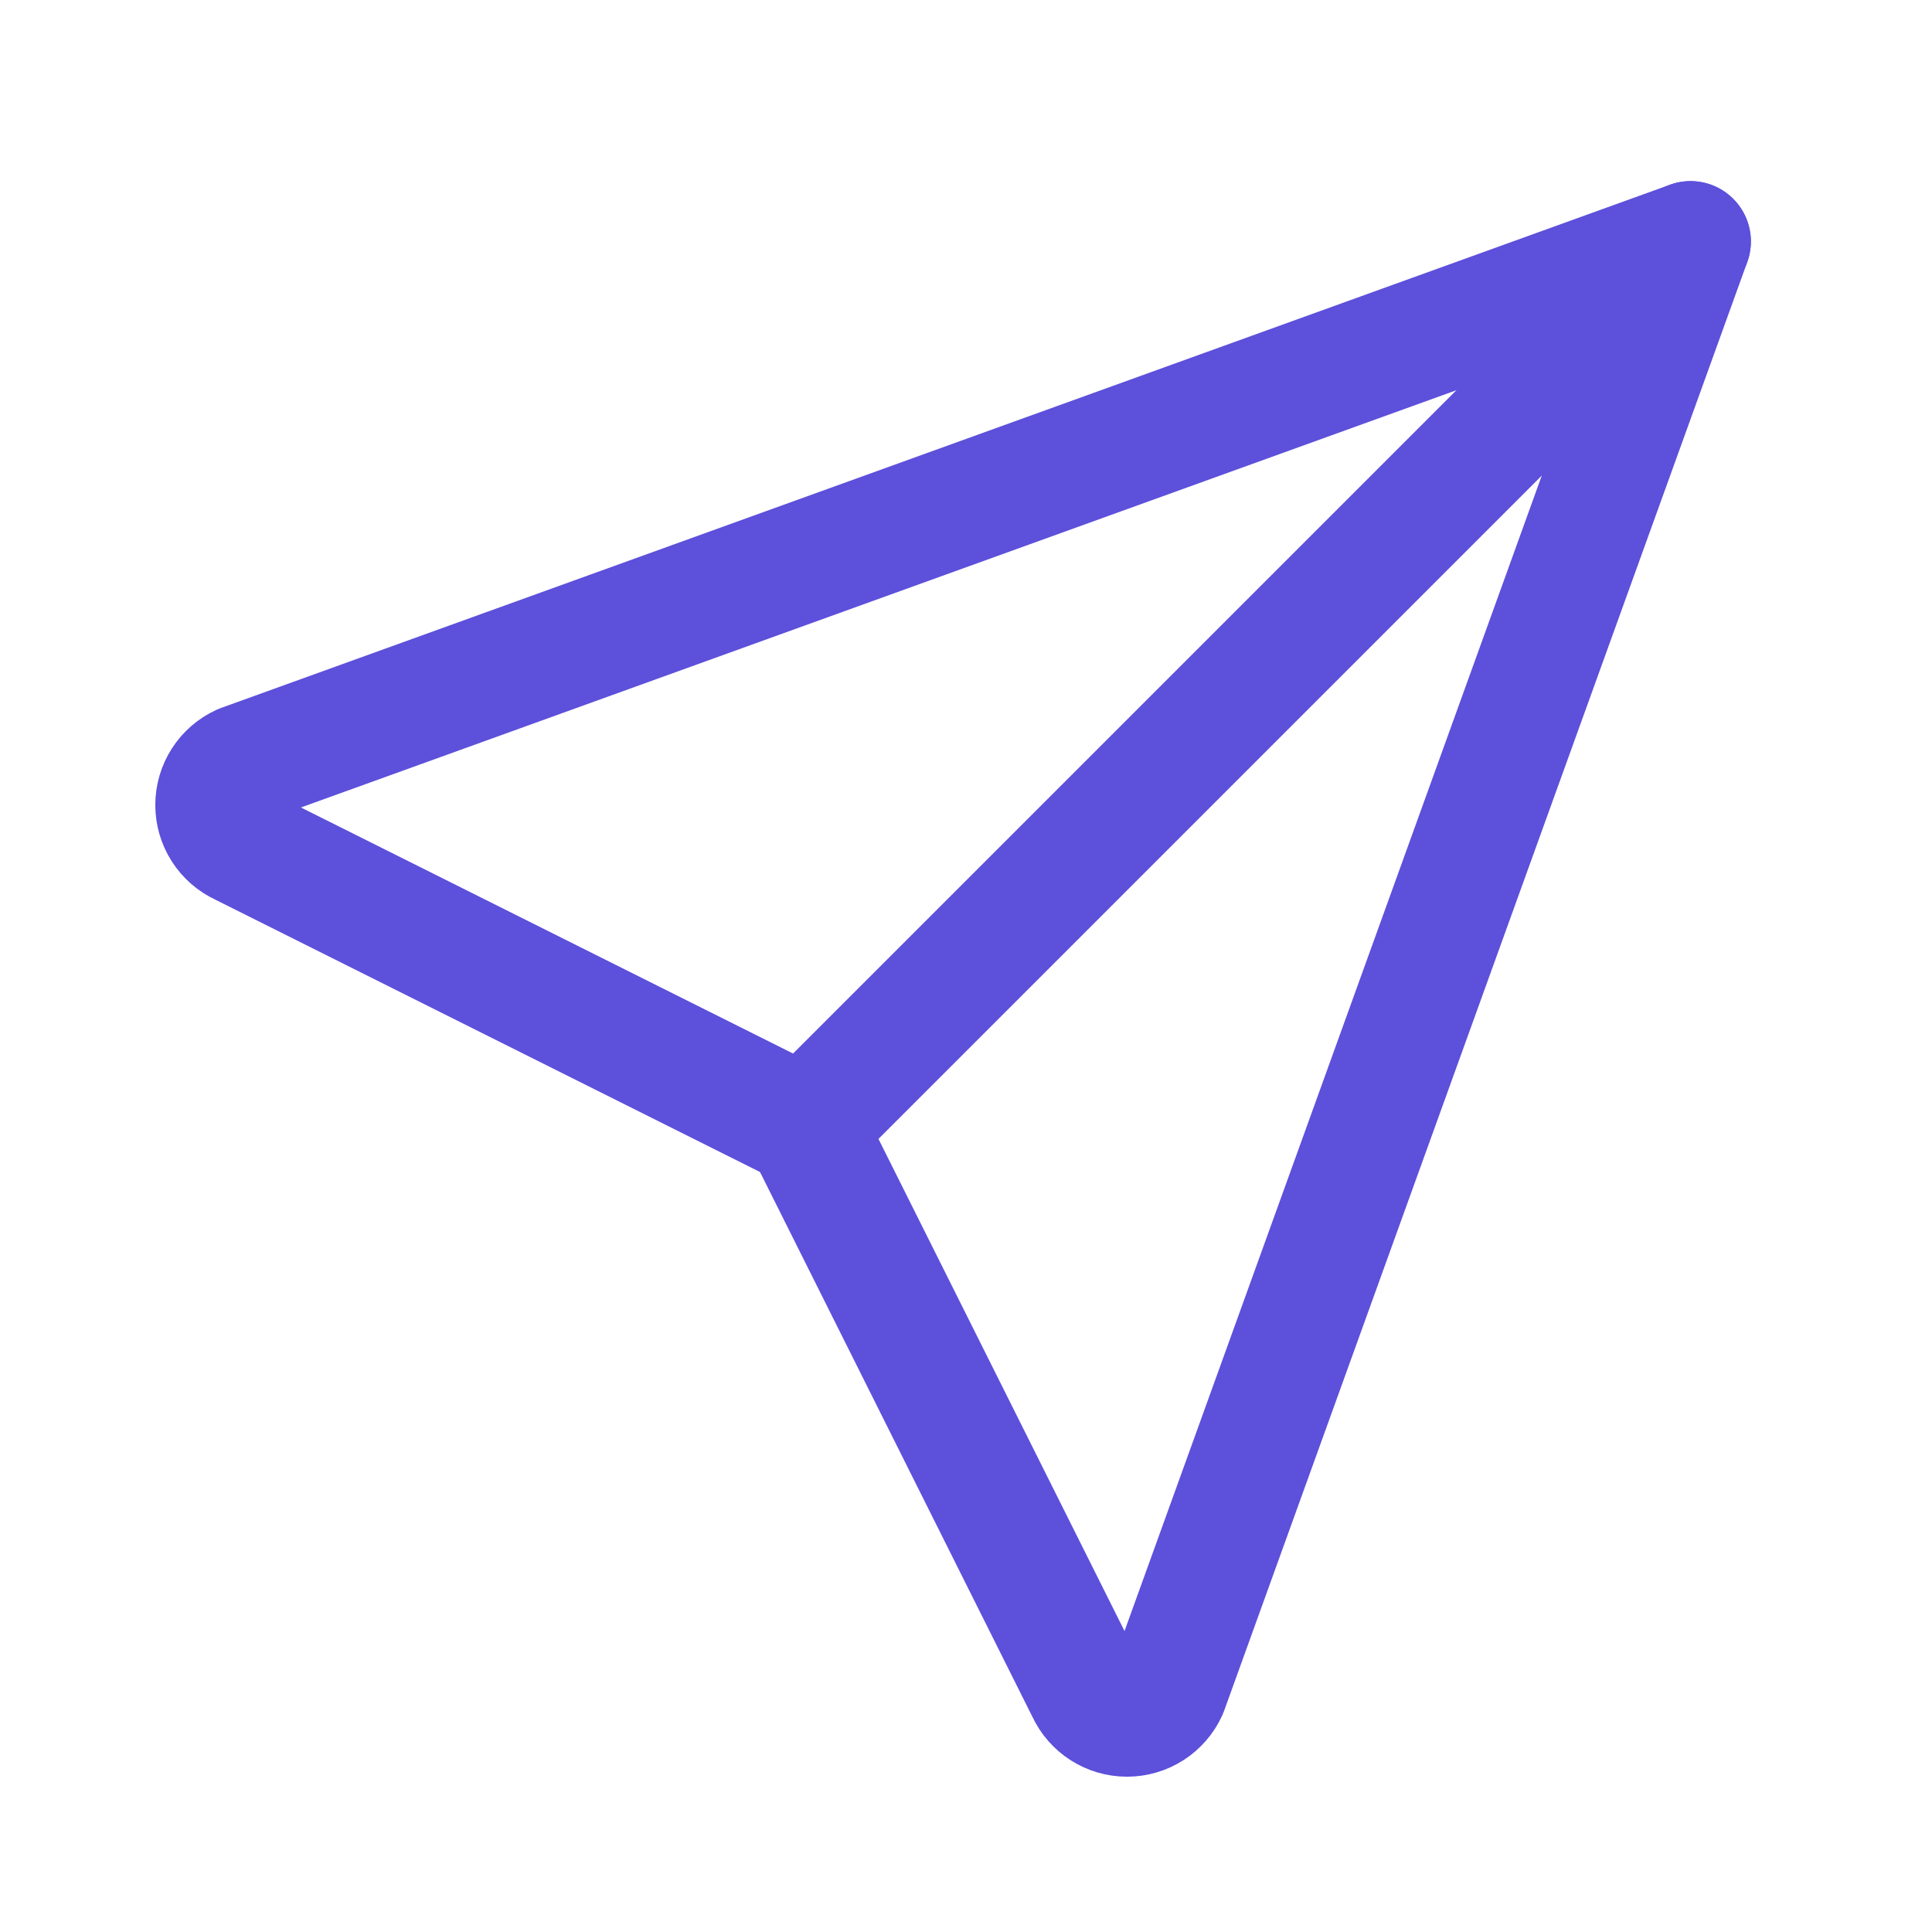
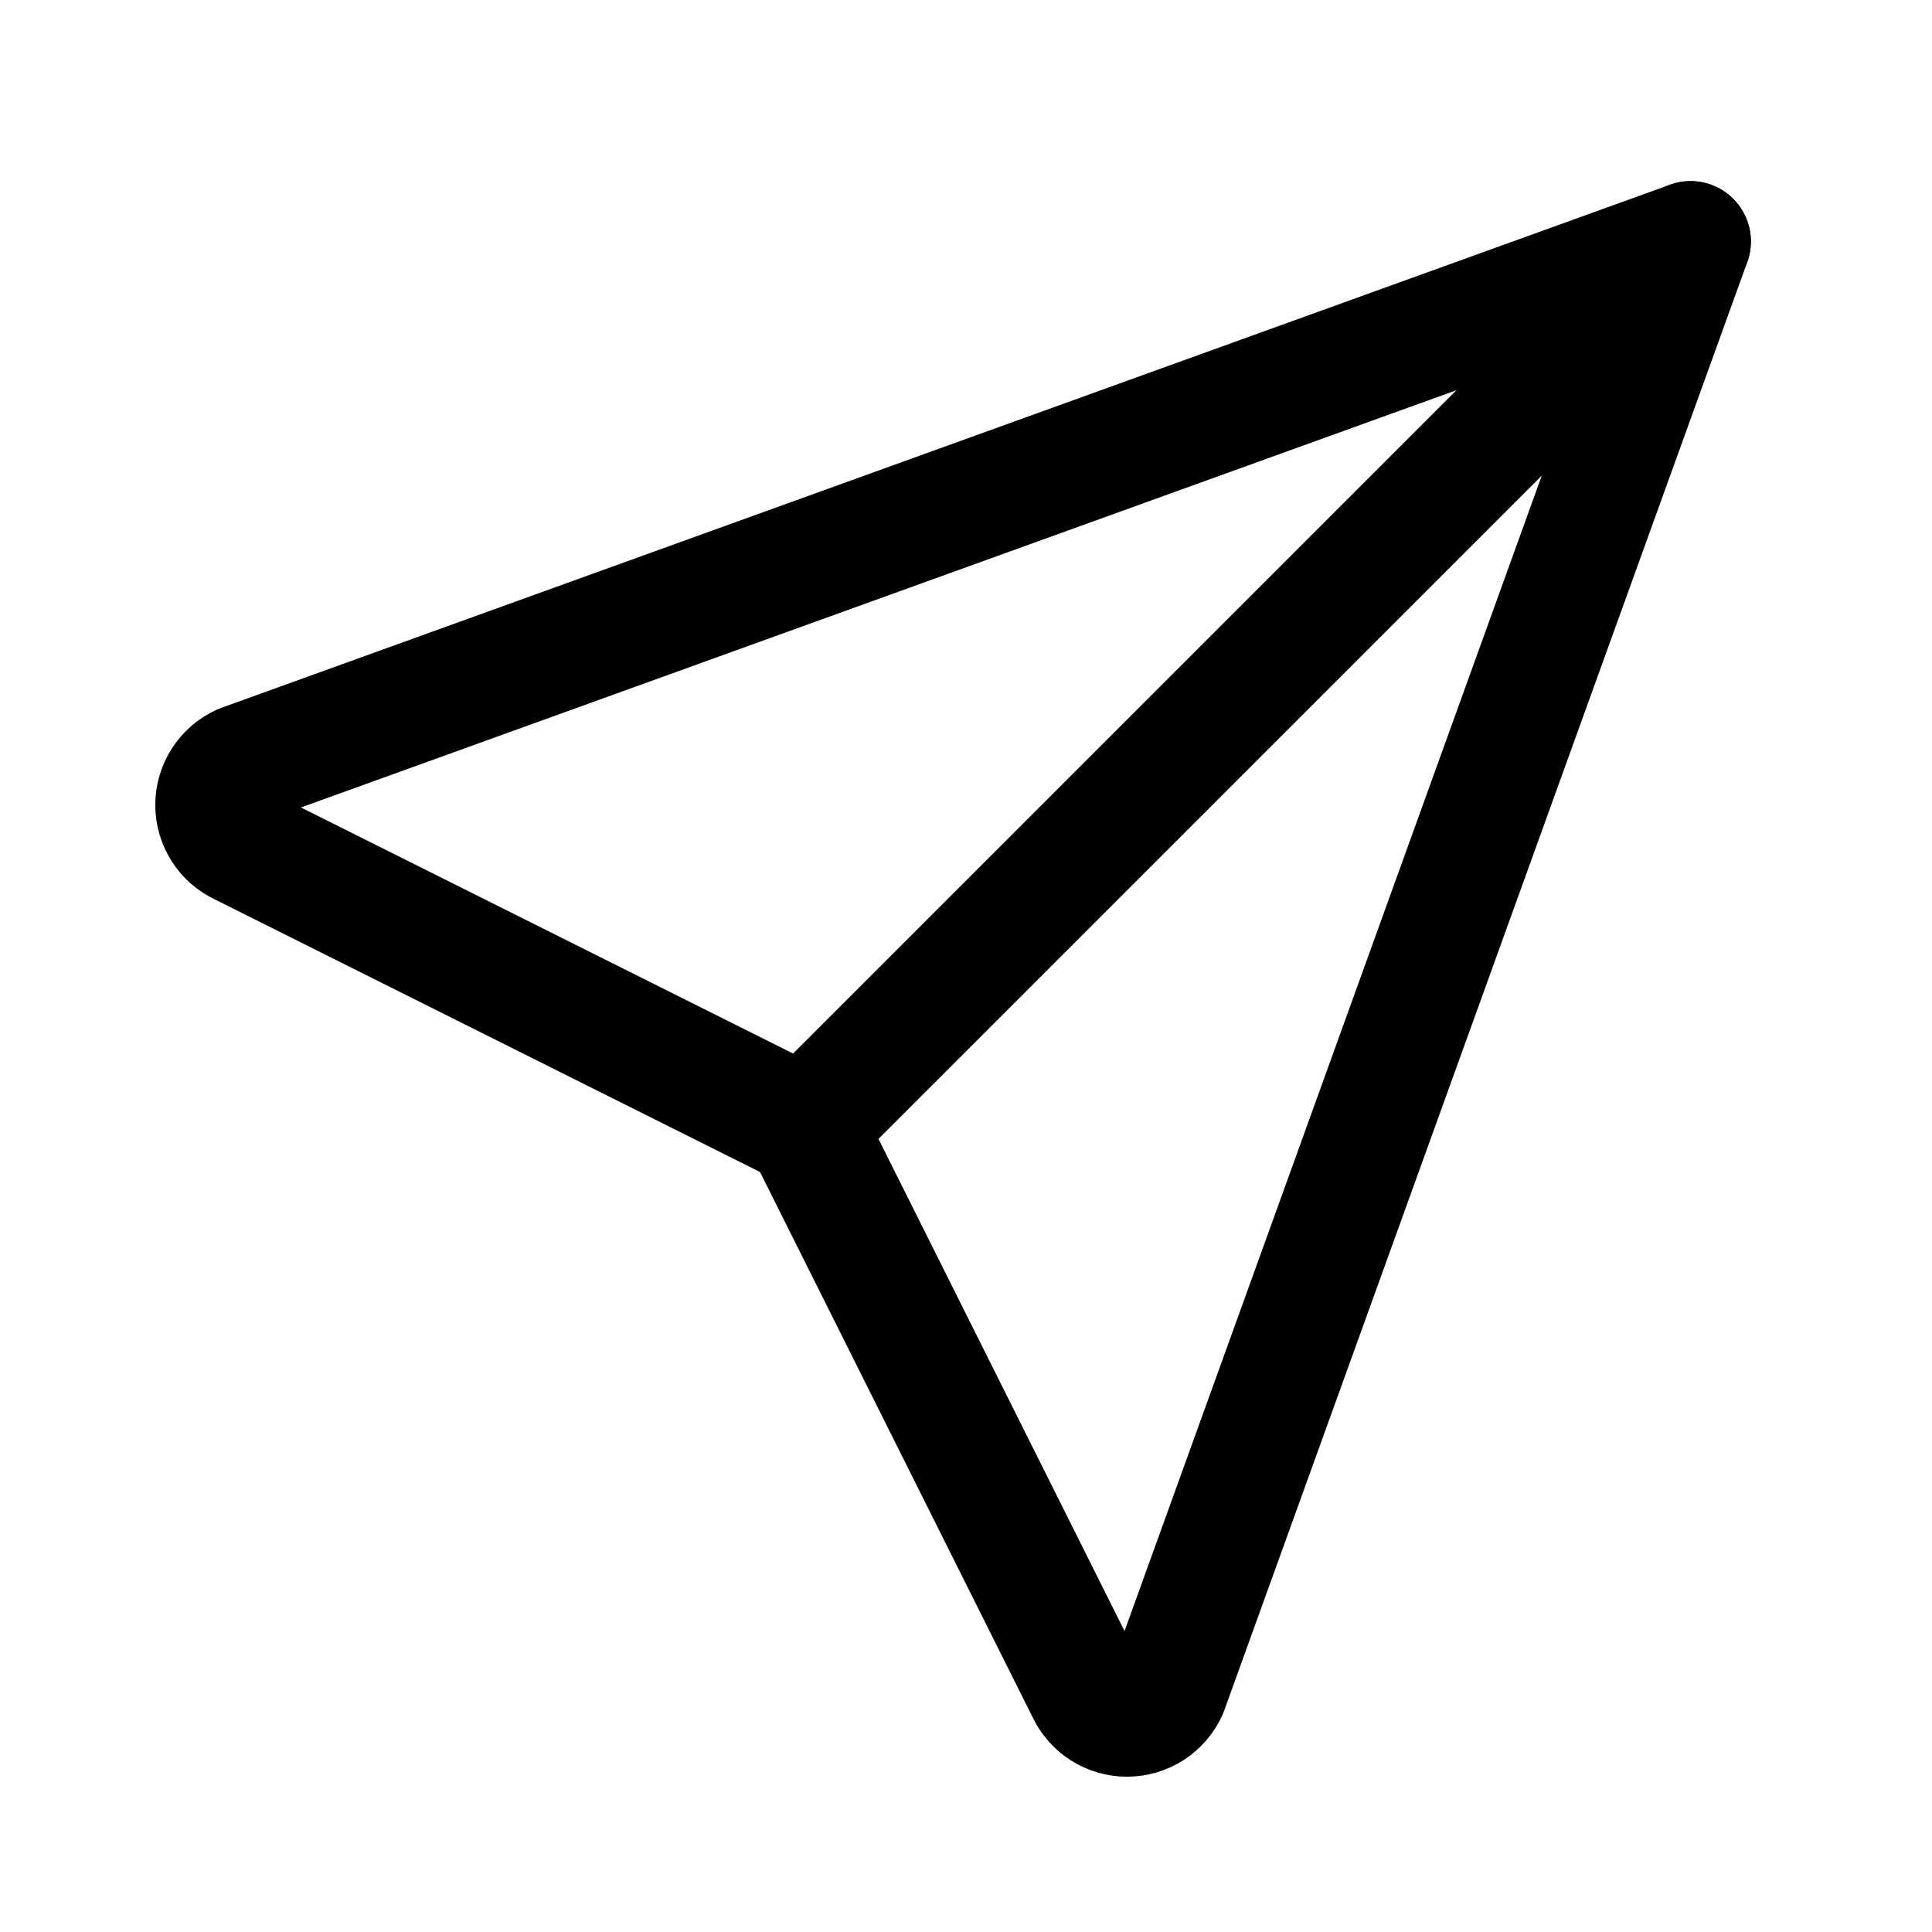
<svg xmlns="http://www.w3.org/2000/svg" id="Groupe_44" data-name="Groupe 44" width="24" height="24" viewBox="0 0 24 24">
  <path id="Tracé_11" data-name="Tracé 11" d="M0,0H24V24H0Z" fill="none" />
-   <line id="Ligne_9" data-name="Ligne 9" y1="11" x2="11" transform="translate(10 3)" fill="none" stroke="#5d50db" stroke-linecap="round" stroke-linejoin="round" stroke-width="1.5" />
-   <path id="Tracé_12" data-name="Tracé 12" d="M21,3,14.5,21a.55.55,0,0,1-1,0L10,14,3,10.5a.55.55,0,0,1,0-1L21,3" fill="none" stroke="#5d50db" stroke-linecap="round" stroke-linejoin="round" stroke-width="1.5" />
+   <line id="Ligne_9" data-name="Ligne 9" y1="11" x2="11" transform="translate(10 3)" fill="none" stroke="currentColor" stroke-linecap="round" stroke-linejoin="round" stroke-width="1.5" />
+   <path id="Tracé_12" data-name="Tracé 12" d="M21,3,14.5,21a.55.55,0,0,1-1,0L10,14,3,10.5a.55.55,0,0,1,0-1L21,3" fill="none" stroke="currentColor" stroke-linecap="round" stroke-linejoin="round" stroke-width="1.5" />
</svg>
